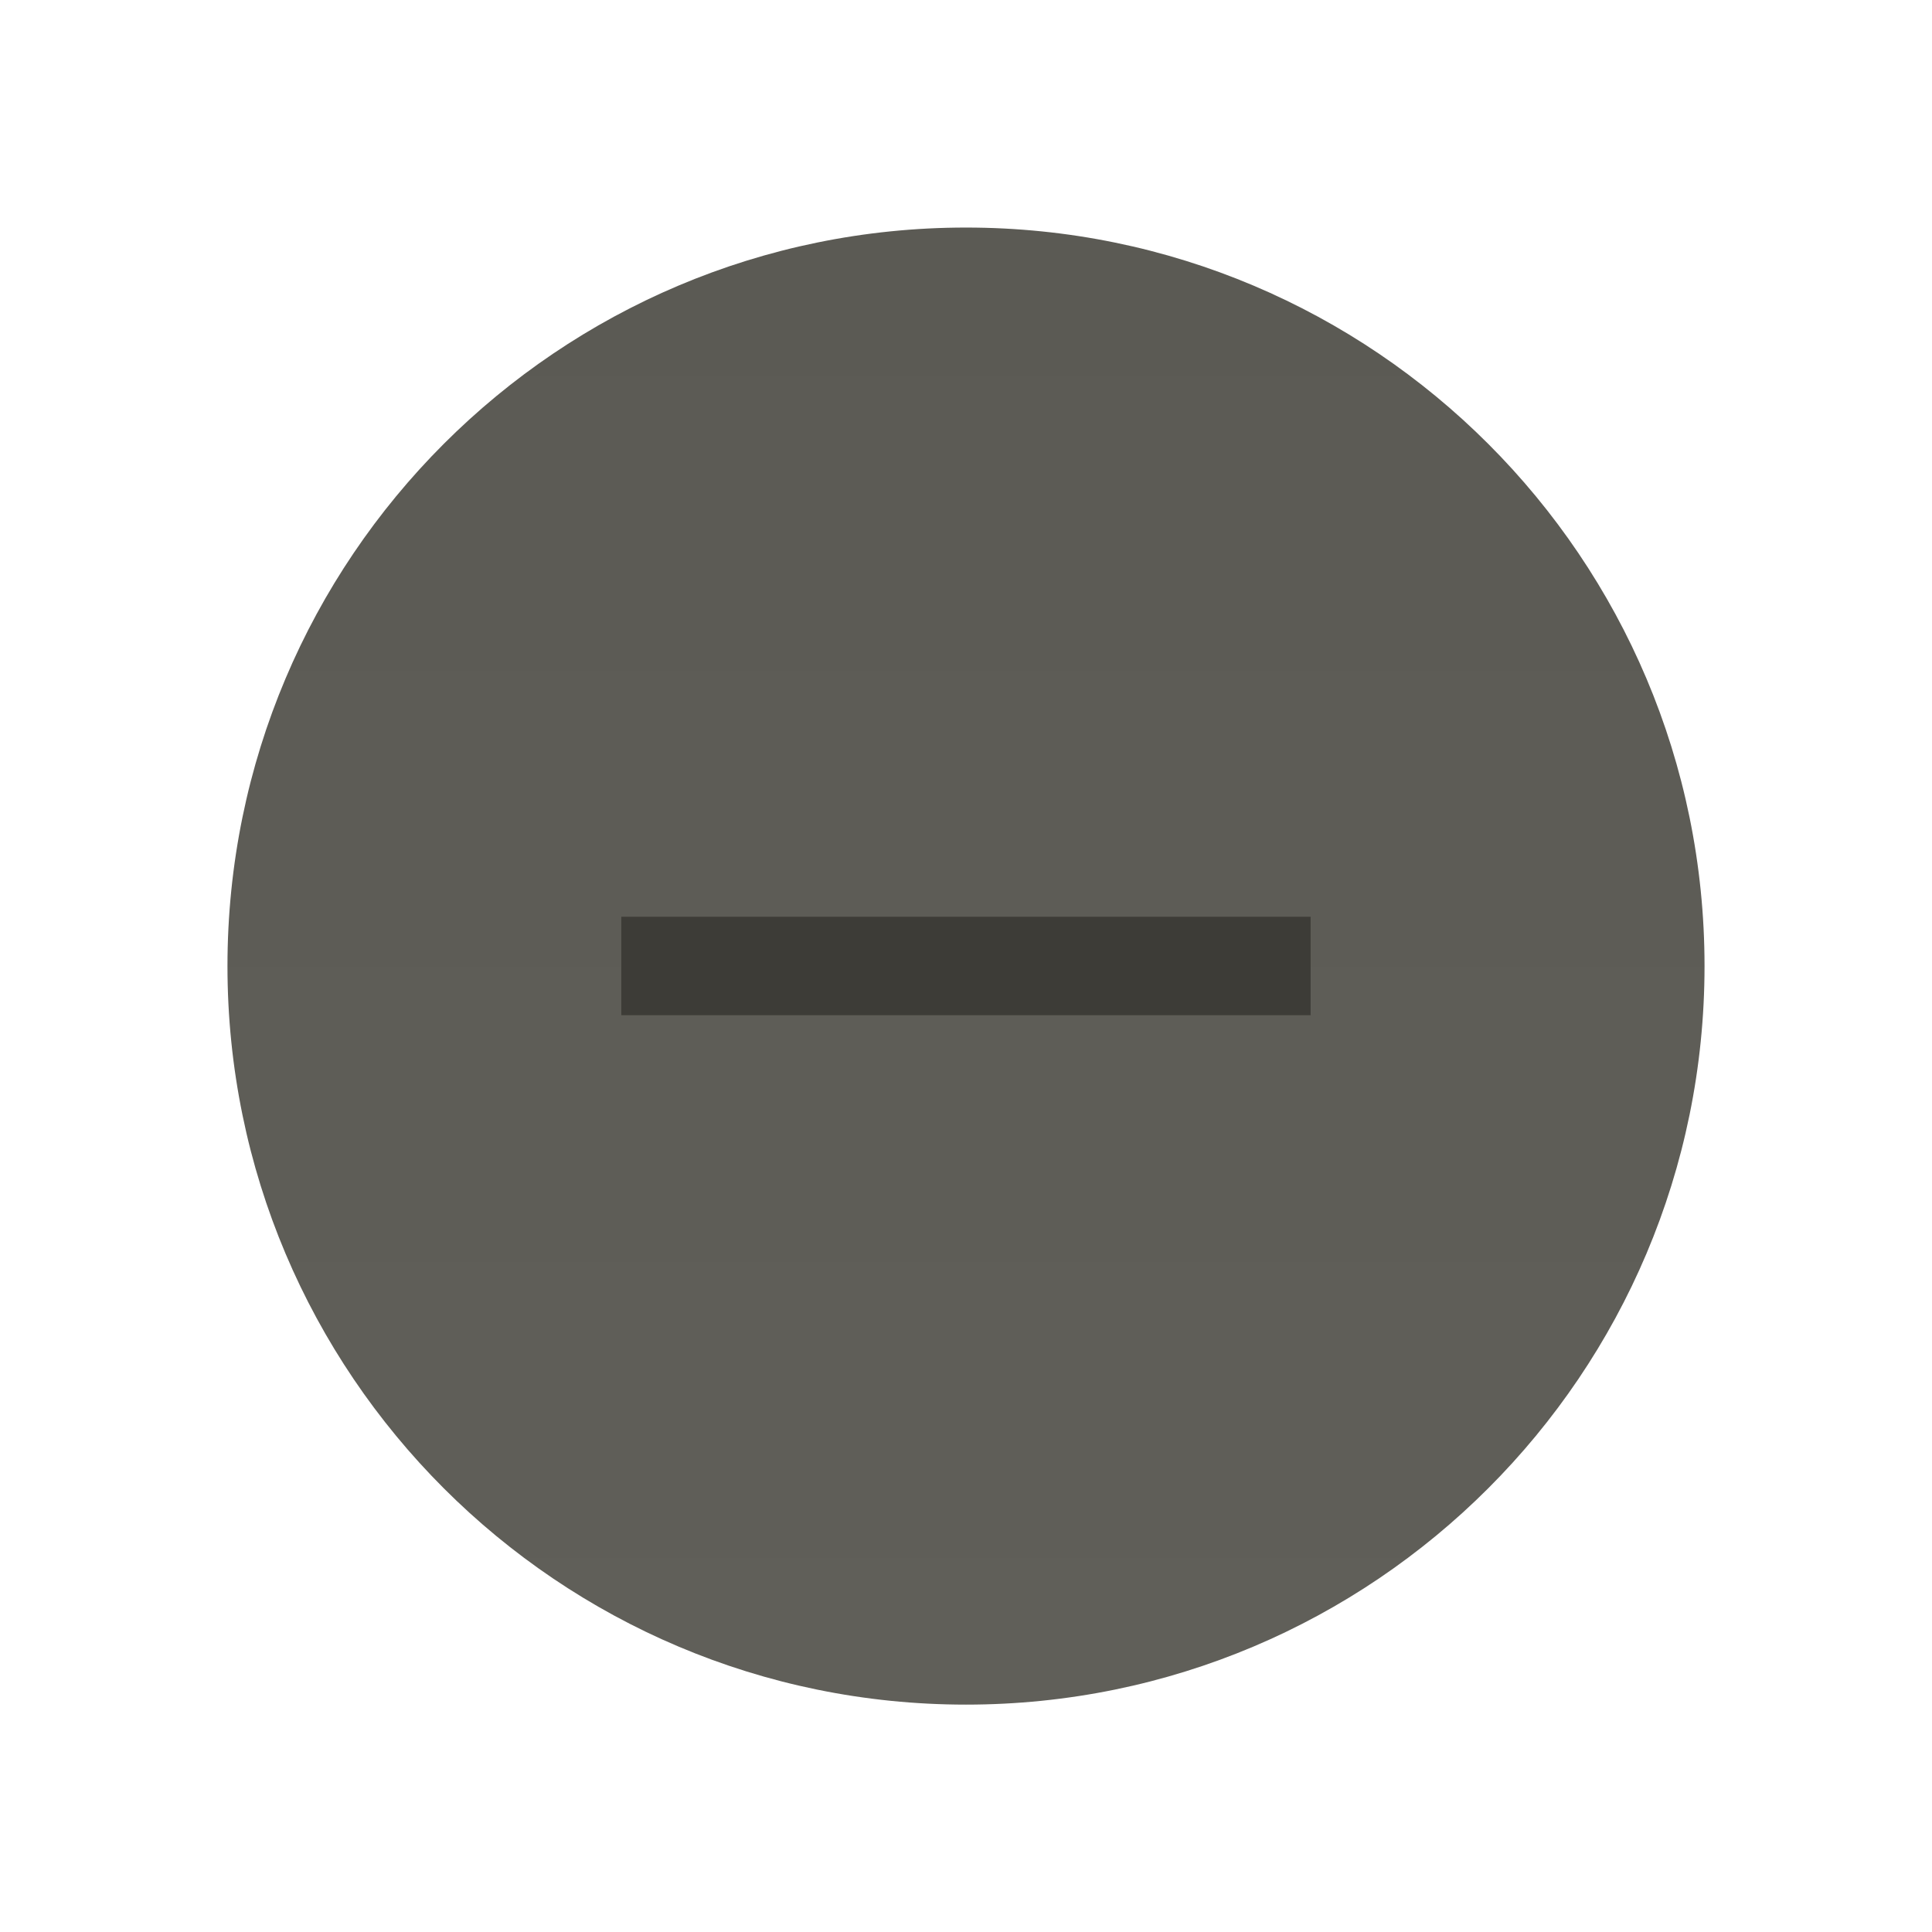
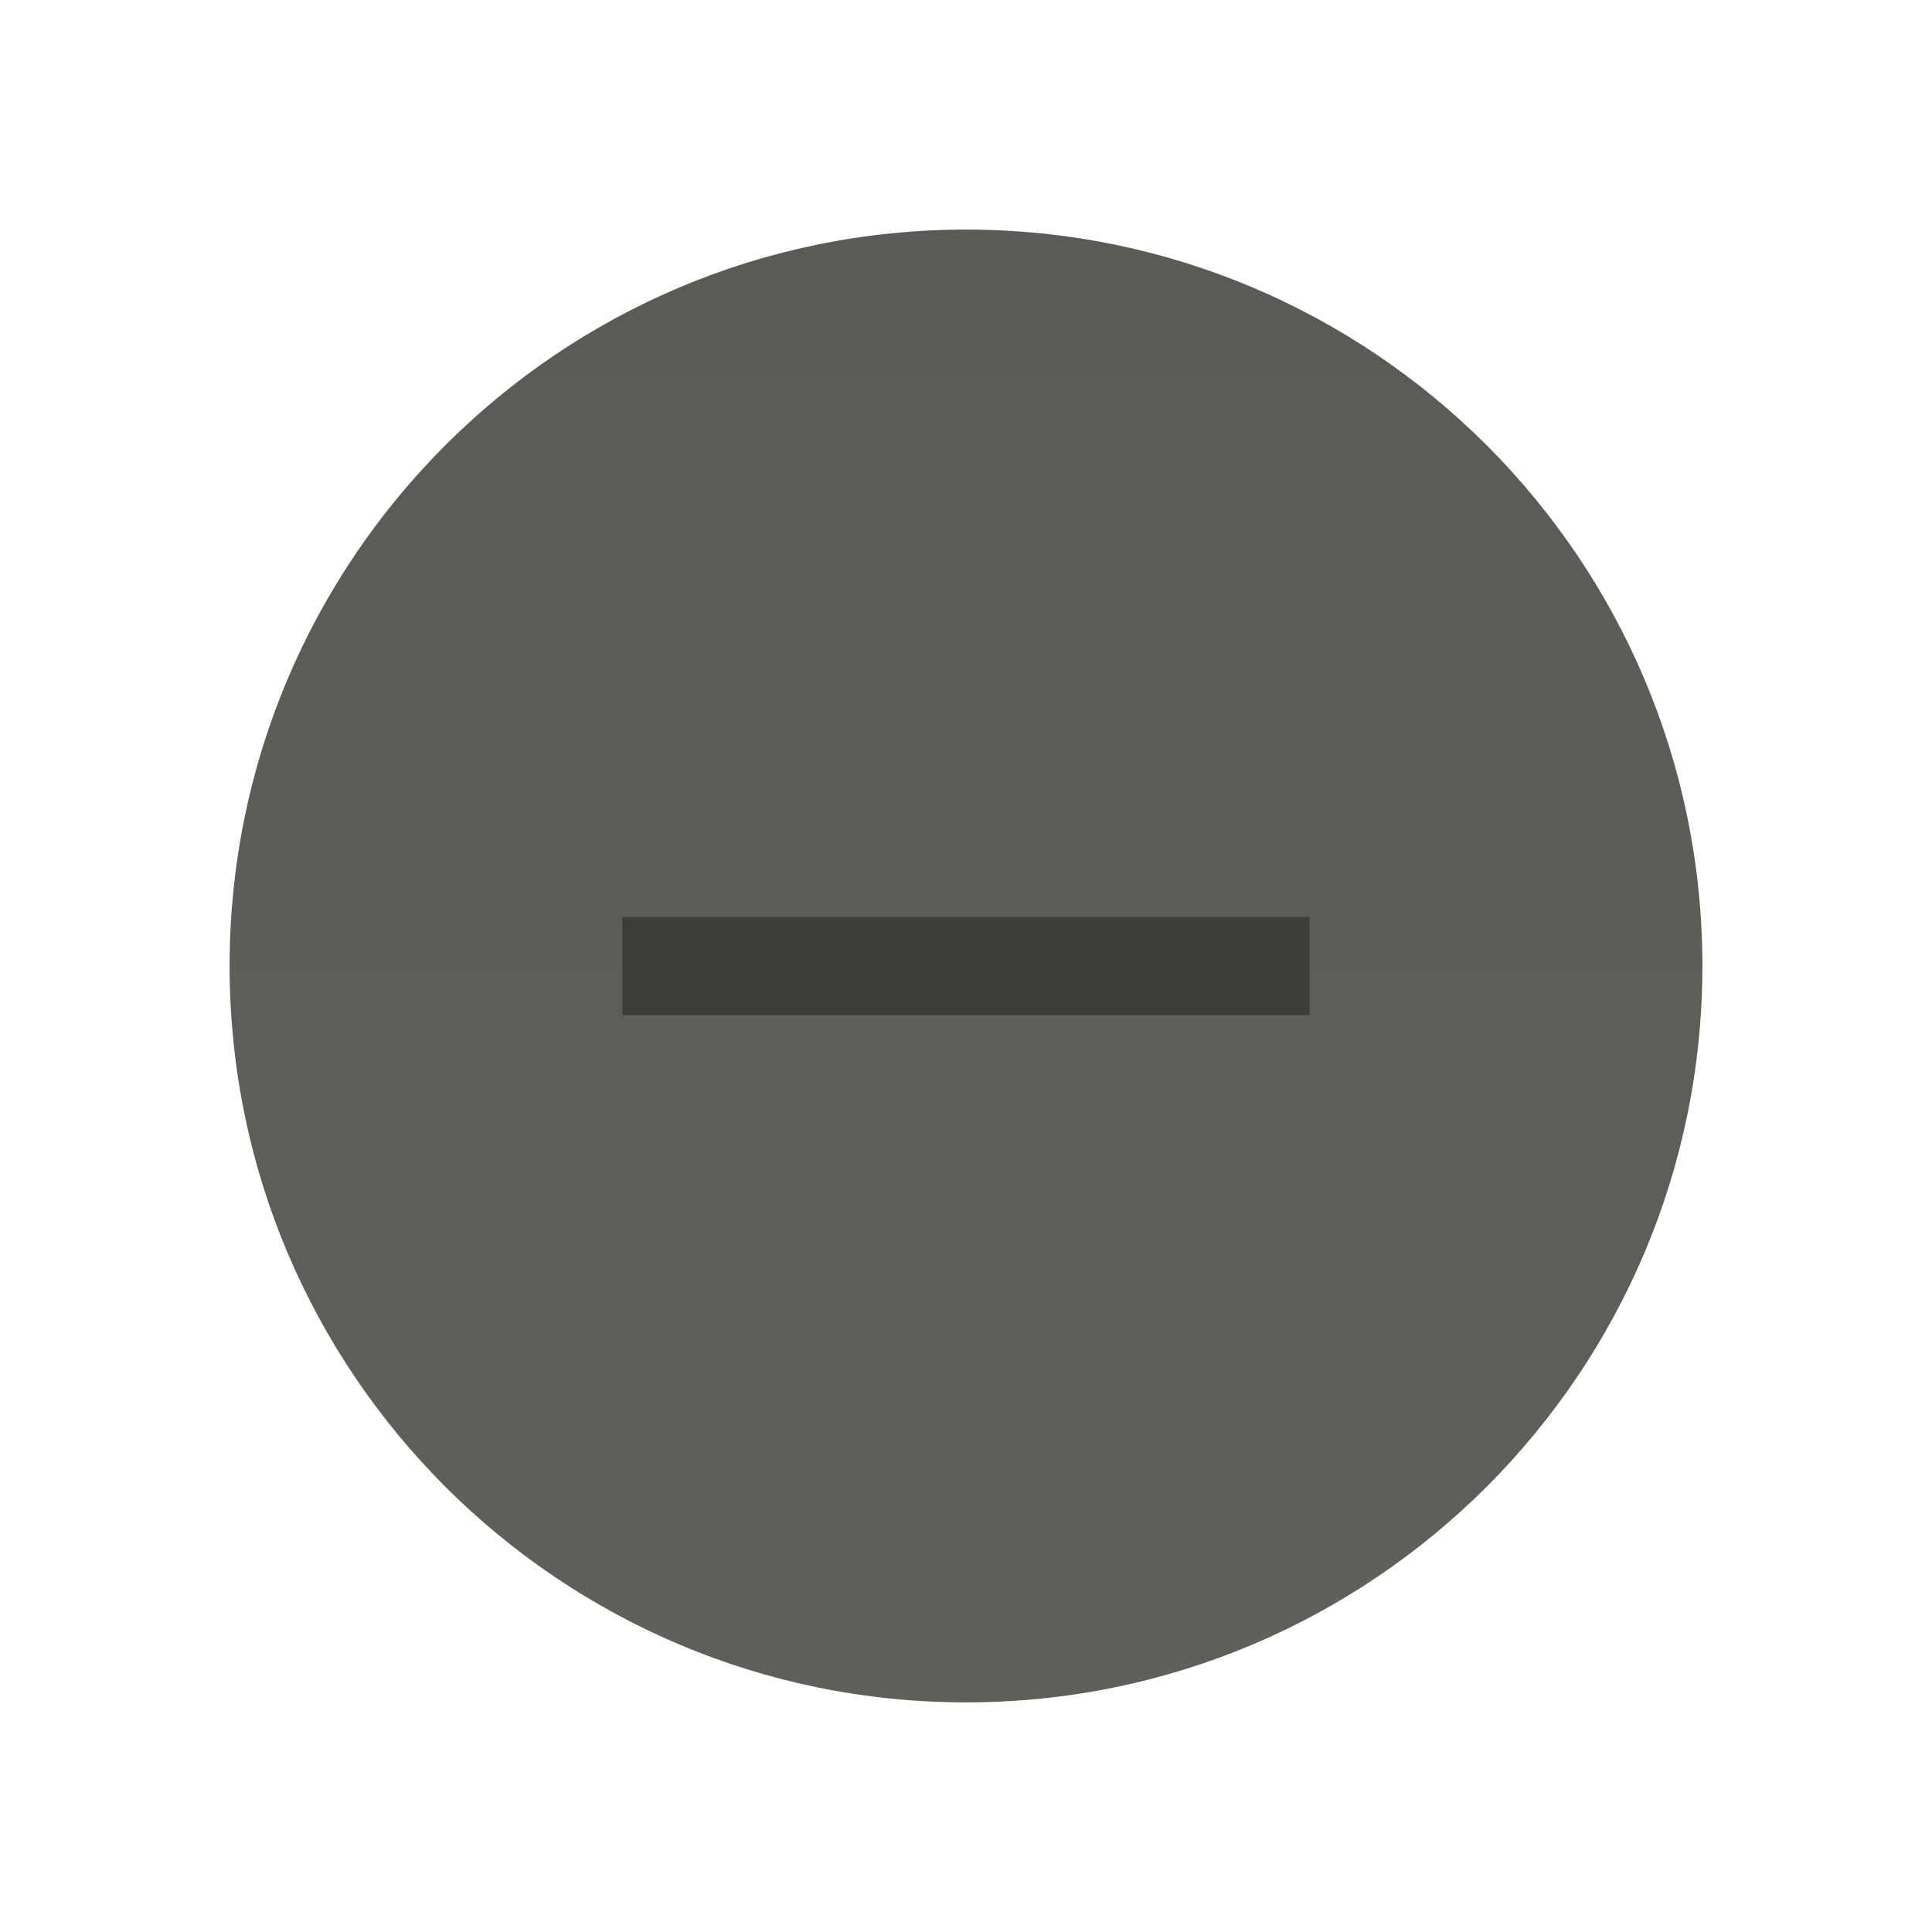
<svg xmlns="http://www.w3.org/2000/svg" xmlns:xlink="http://www.w3.org/1999/xlink" width="19" height="19" id="svg4770" version="1.1" viewBox="0 0 19 19">
  <defs id="defs4772">
-     <linearGradient xlink:href="#linearGradient4522" id="linearGradient5882" gradientUnits="userSpaceOnUse" gradientTransform="matrix(0.968421,0,0,0.968421,-1072.062,-1019.798)" x1="2" y1="1062.862" x2="17" y2="1062.862" />
+     <linearGradient xlink:href="#linearGradient4522" id="linearGradient5882" gradientUnits="userSpaceOnUse" gradientTransform="matrix(0.9656025,0,0,0.9656025,-1072.035,-1016.802)" x1="2" y1="1062.862" x2="17" y2="1062.862" />
    <linearGradient id="linearGradient4522">
      <stop id="stop4560" offset="0" style="stop-color:#605f59;stop-opacity:1" />
      <stop id="stop4562" offset="1" style="stop-color:#5b5a54;stop-opacity:1" />
    </linearGradient>
  </defs>
  <g id="layer1" transform="translate(287.3571,-522.8622)">
    <g style="display:inline" transform="translate(-287.3571,-530.5)" id="use4526">
-       <circle cy="9.5" cx="-1062.863" id="circle5874" style="color:#000000;display:inline;overflow:visible;visibility:visible;fill:url(#linearGradient5882);fill-opacity:1;fill-rule:nonzero;stroke:none;stroke-width:8;marker:none;enable-background:accumulate" transform="matrix(0,-1,1,0,0,0)" r="7.263" />
-       <rect style="color:#000000;display:inline;overflow:visible;visibility:visible;fill:none;stroke:none;stroke-width:1;marker:none;enable-background:accumulate" id="rect5880" width="18.4" height="18.4" x="0.3" y="1053.662" />
+       <circle cy="9.5" cx="-1062.862" id="circle5874" style="color:#000000;display:inline;overflow:visible;visibility:visible;fill:url(#linearGradient5882);fill-opacity:1;fill-rule:nonzero;stroke:none;stroke-width:8;marker:none;enable-background:accumulate" transform="matrix(0,-1,1,0,0,0)" r="7.242" />
+       <rect style="color:#000000;display:inline;overflow:visible;visibility:visible;fill:none;stroke:none;stroke-width:1;marker:none;enable-background:accumulate" id="rect5880" width="18.6" height="18.6" x="0.2" y="1053.562" />
    </g>
-     <rect style="color:#000000;display:inline;overflow:visible;visibility:visible;fill:#3d3c37;fill-opacity:1;stroke:none;stroke-width:1;marker:none;enable-background:accumulate" id="rect4532" width="6.779" height="0.968" x="-281.247" y="531.878" />
+     <rect style="color:#000000;display:inline;overflow:visible;visibility:visible;fill:#3d3c37;fill-opacity:1;stroke:none;stroke-width:1;marker:none;enable-background:accumulate" id="rect4532" width="6.759" height="0.966" x="-281.237" y="531.879" />
  </g>
</svg>
